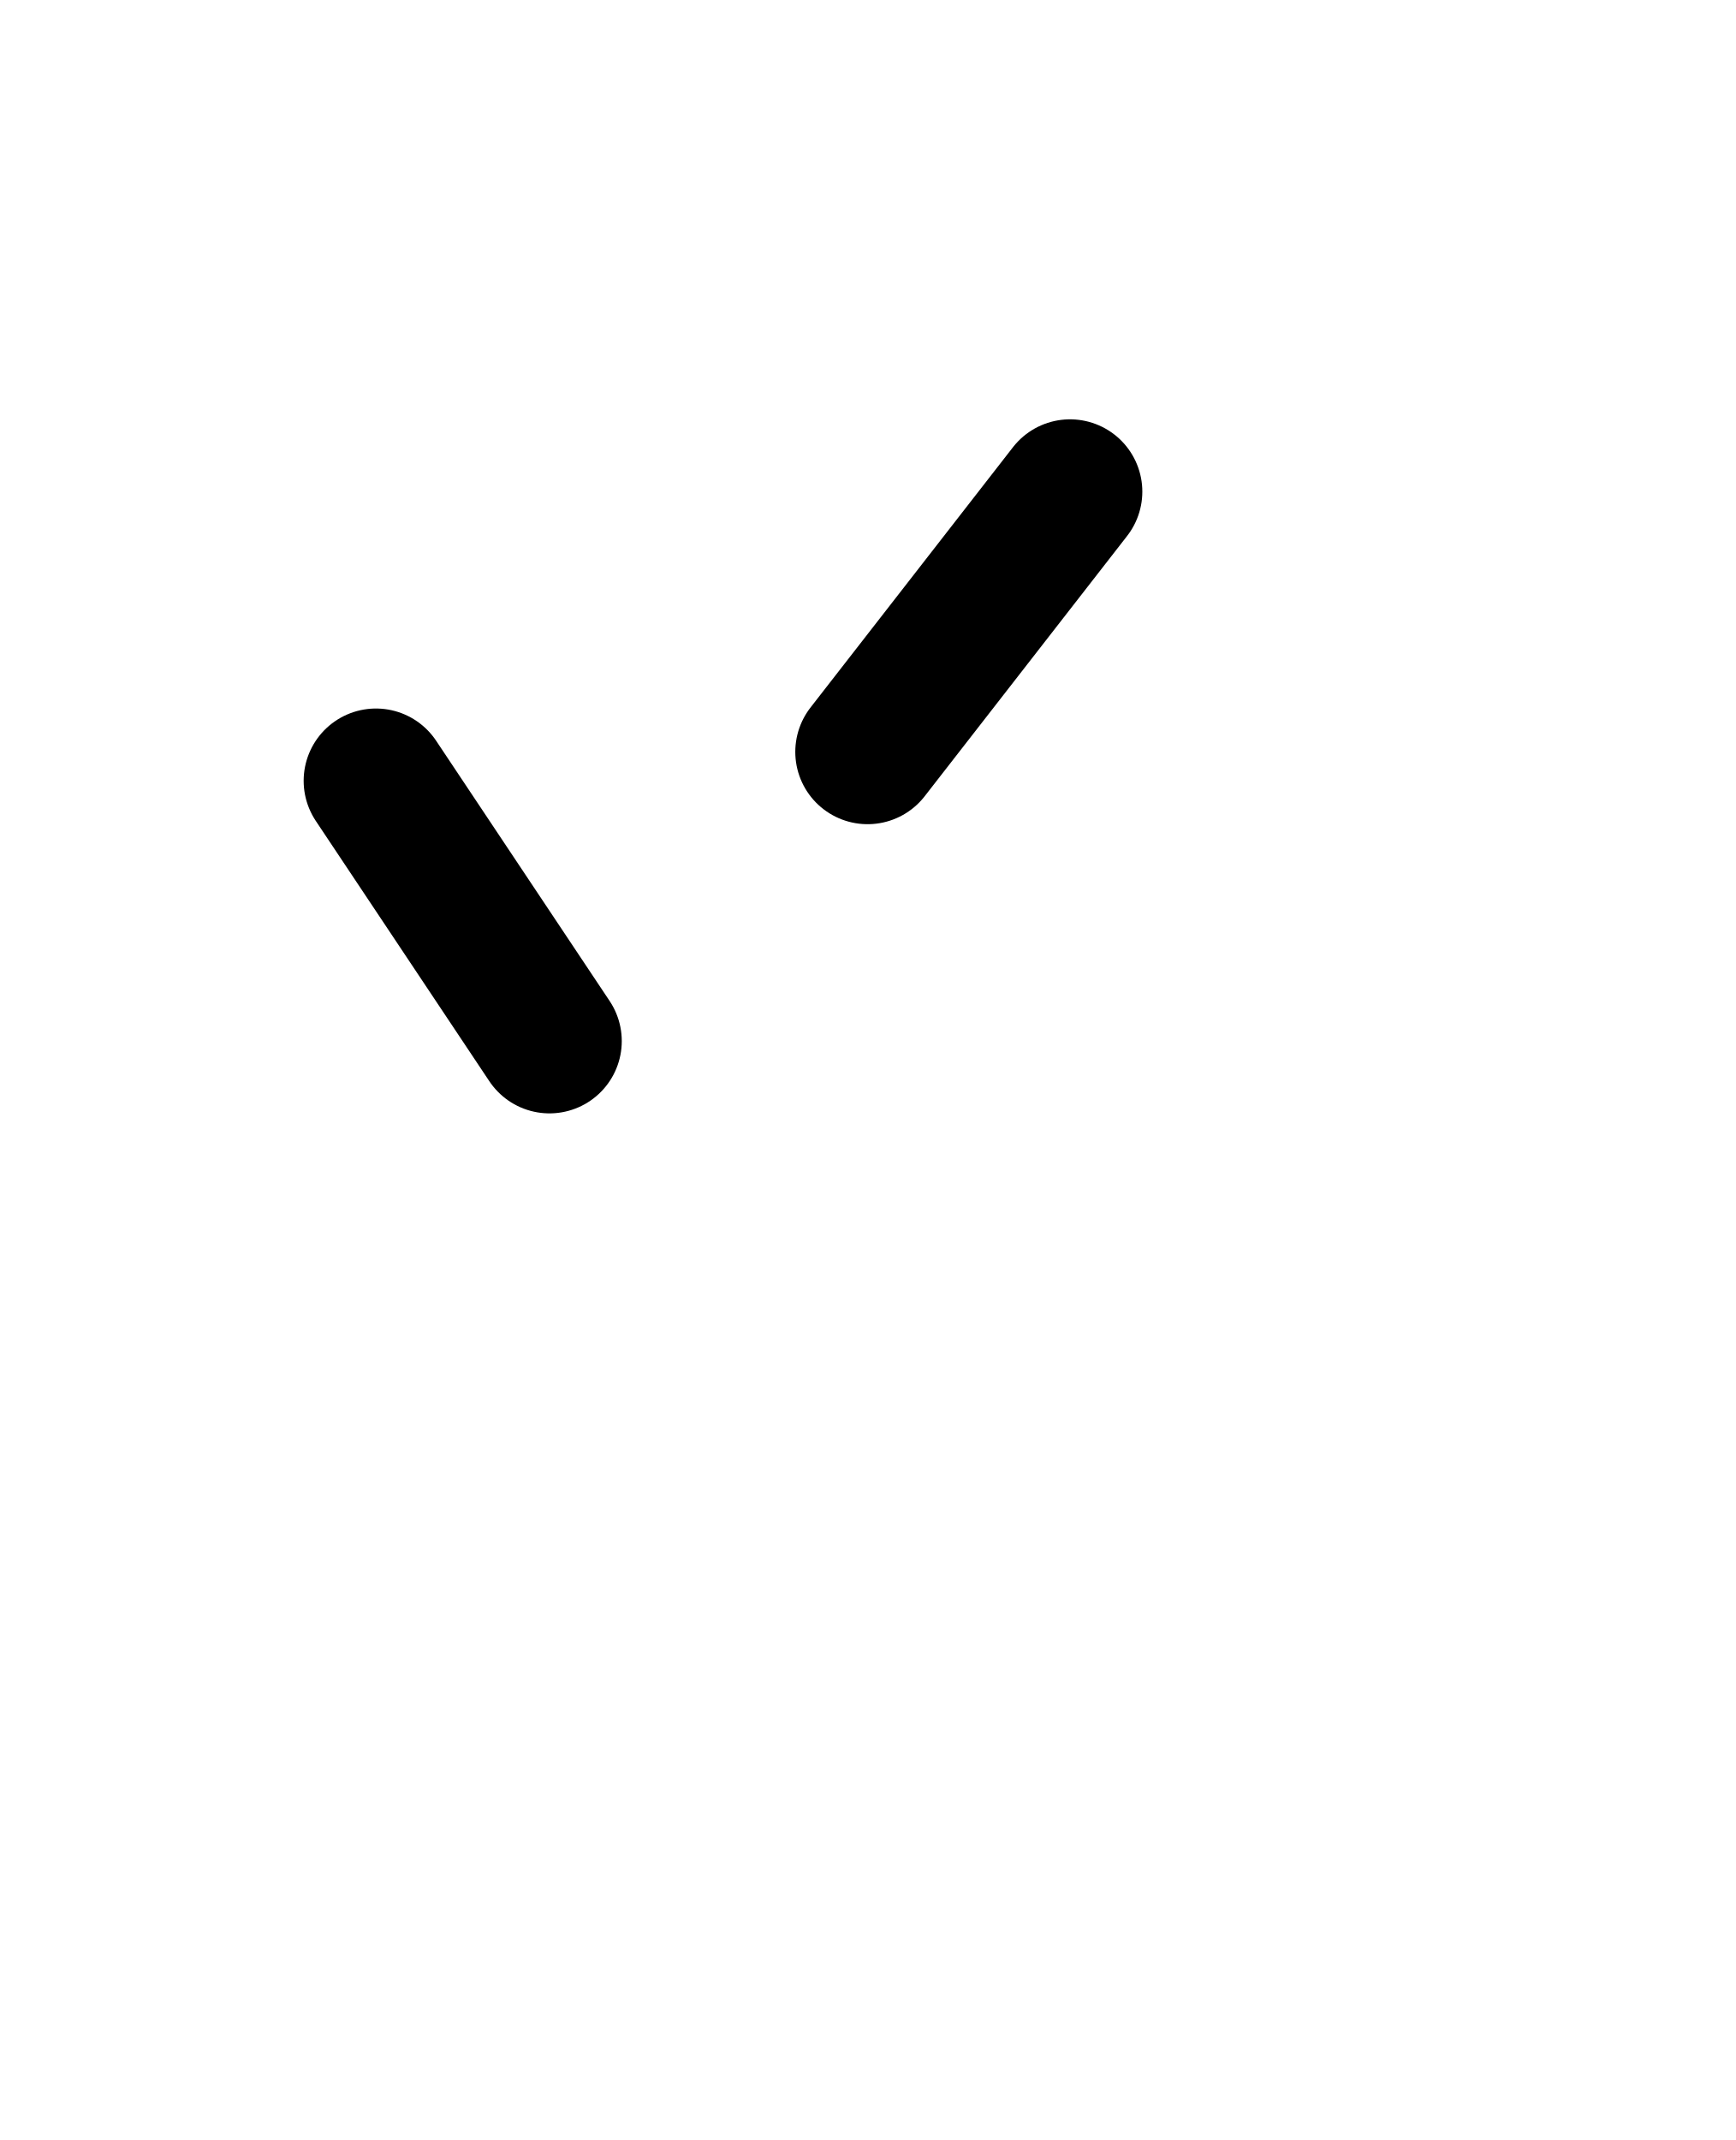
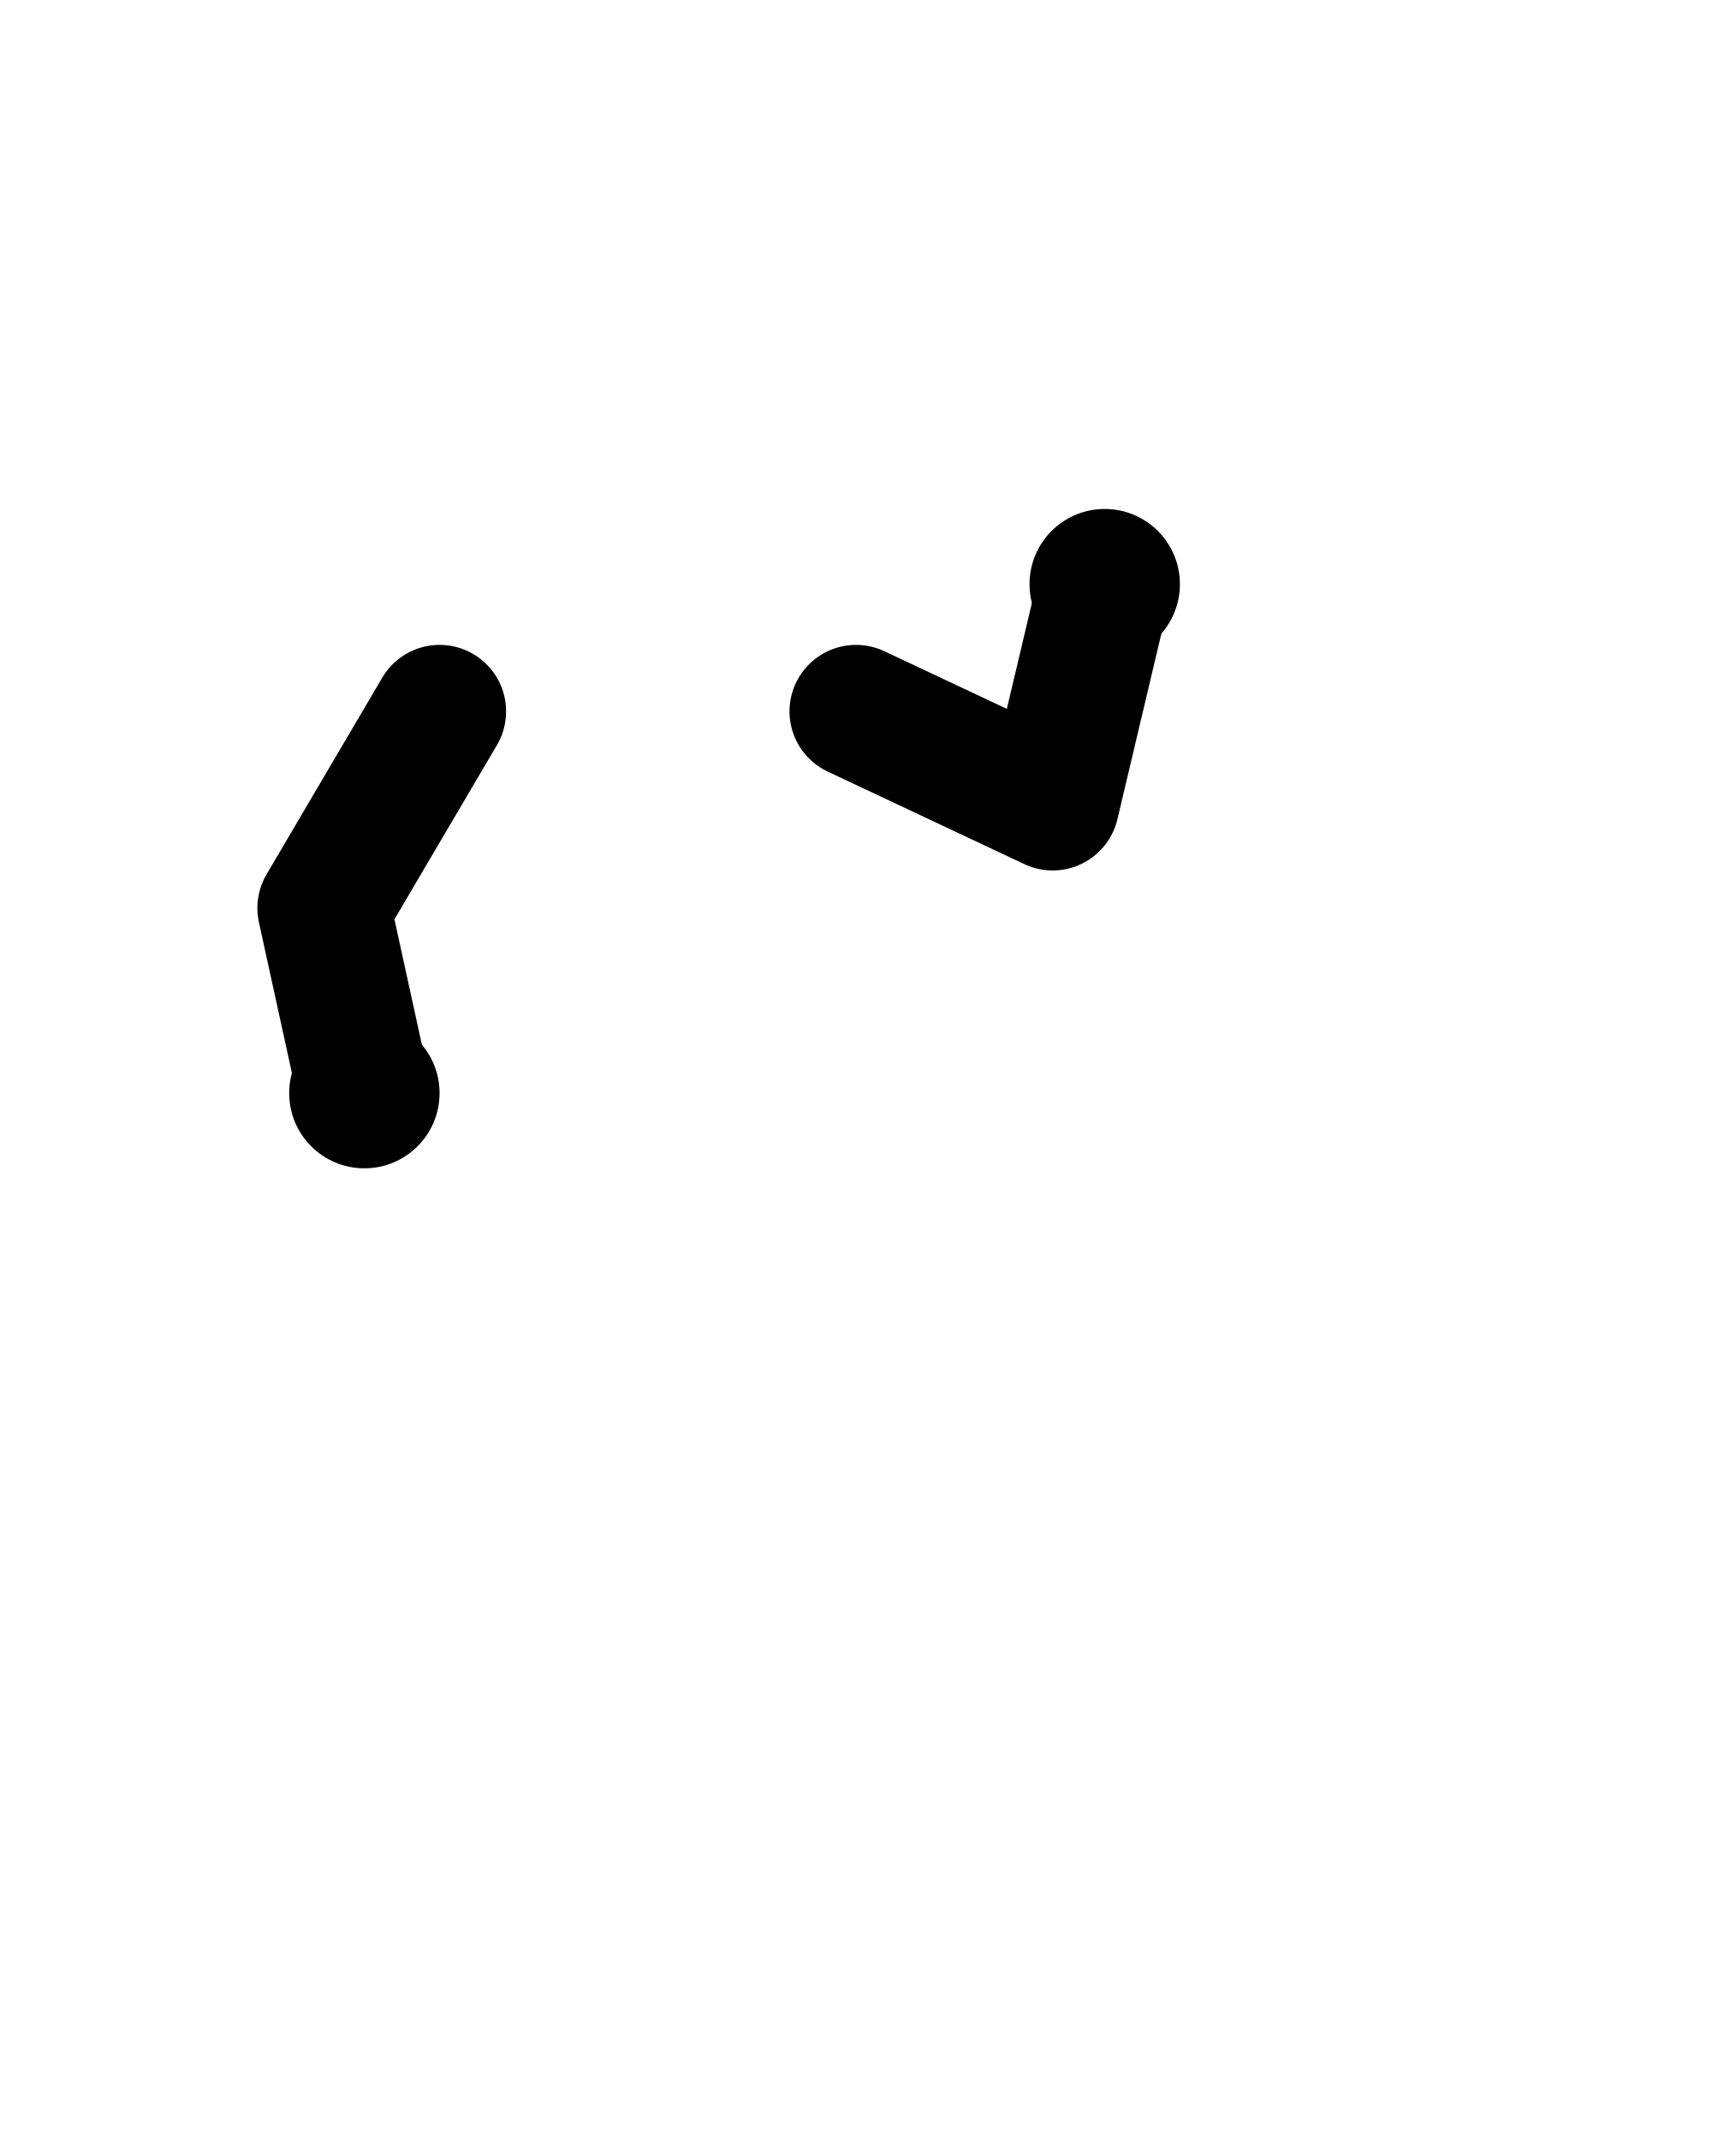
<svg xmlns="http://www.w3.org/2000/svg" width="60" height="74" viewBox="0 0 60 74">
-   <path d="M13 27L19 36" stroke="#000" stroke-width="5" stroke-linecap="round" />
-   <path d="M30 26L37 17" stroke="#000" stroke-width="5" stroke-linecap="round" />
+   <path d="M15.2 24.6L11.2 31.4L12.6 37.8" fill="none" stroke="#000" stroke-width="4.6" stroke-linecap="round" stroke-linejoin="round" />
+   <circle cx="12.6" cy="37.8" r="2.6" fill="#000" />
+   <path d="M29.6 24.6L36.4 27.8L38.2 20.2" fill="none" stroke="#000" stroke-width="4.6" stroke-linecap="round" stroke-linejoin="round" />
+   <circle cx="38.2" cy="20.2" r="2.6" fill="#000" />
</svg>
